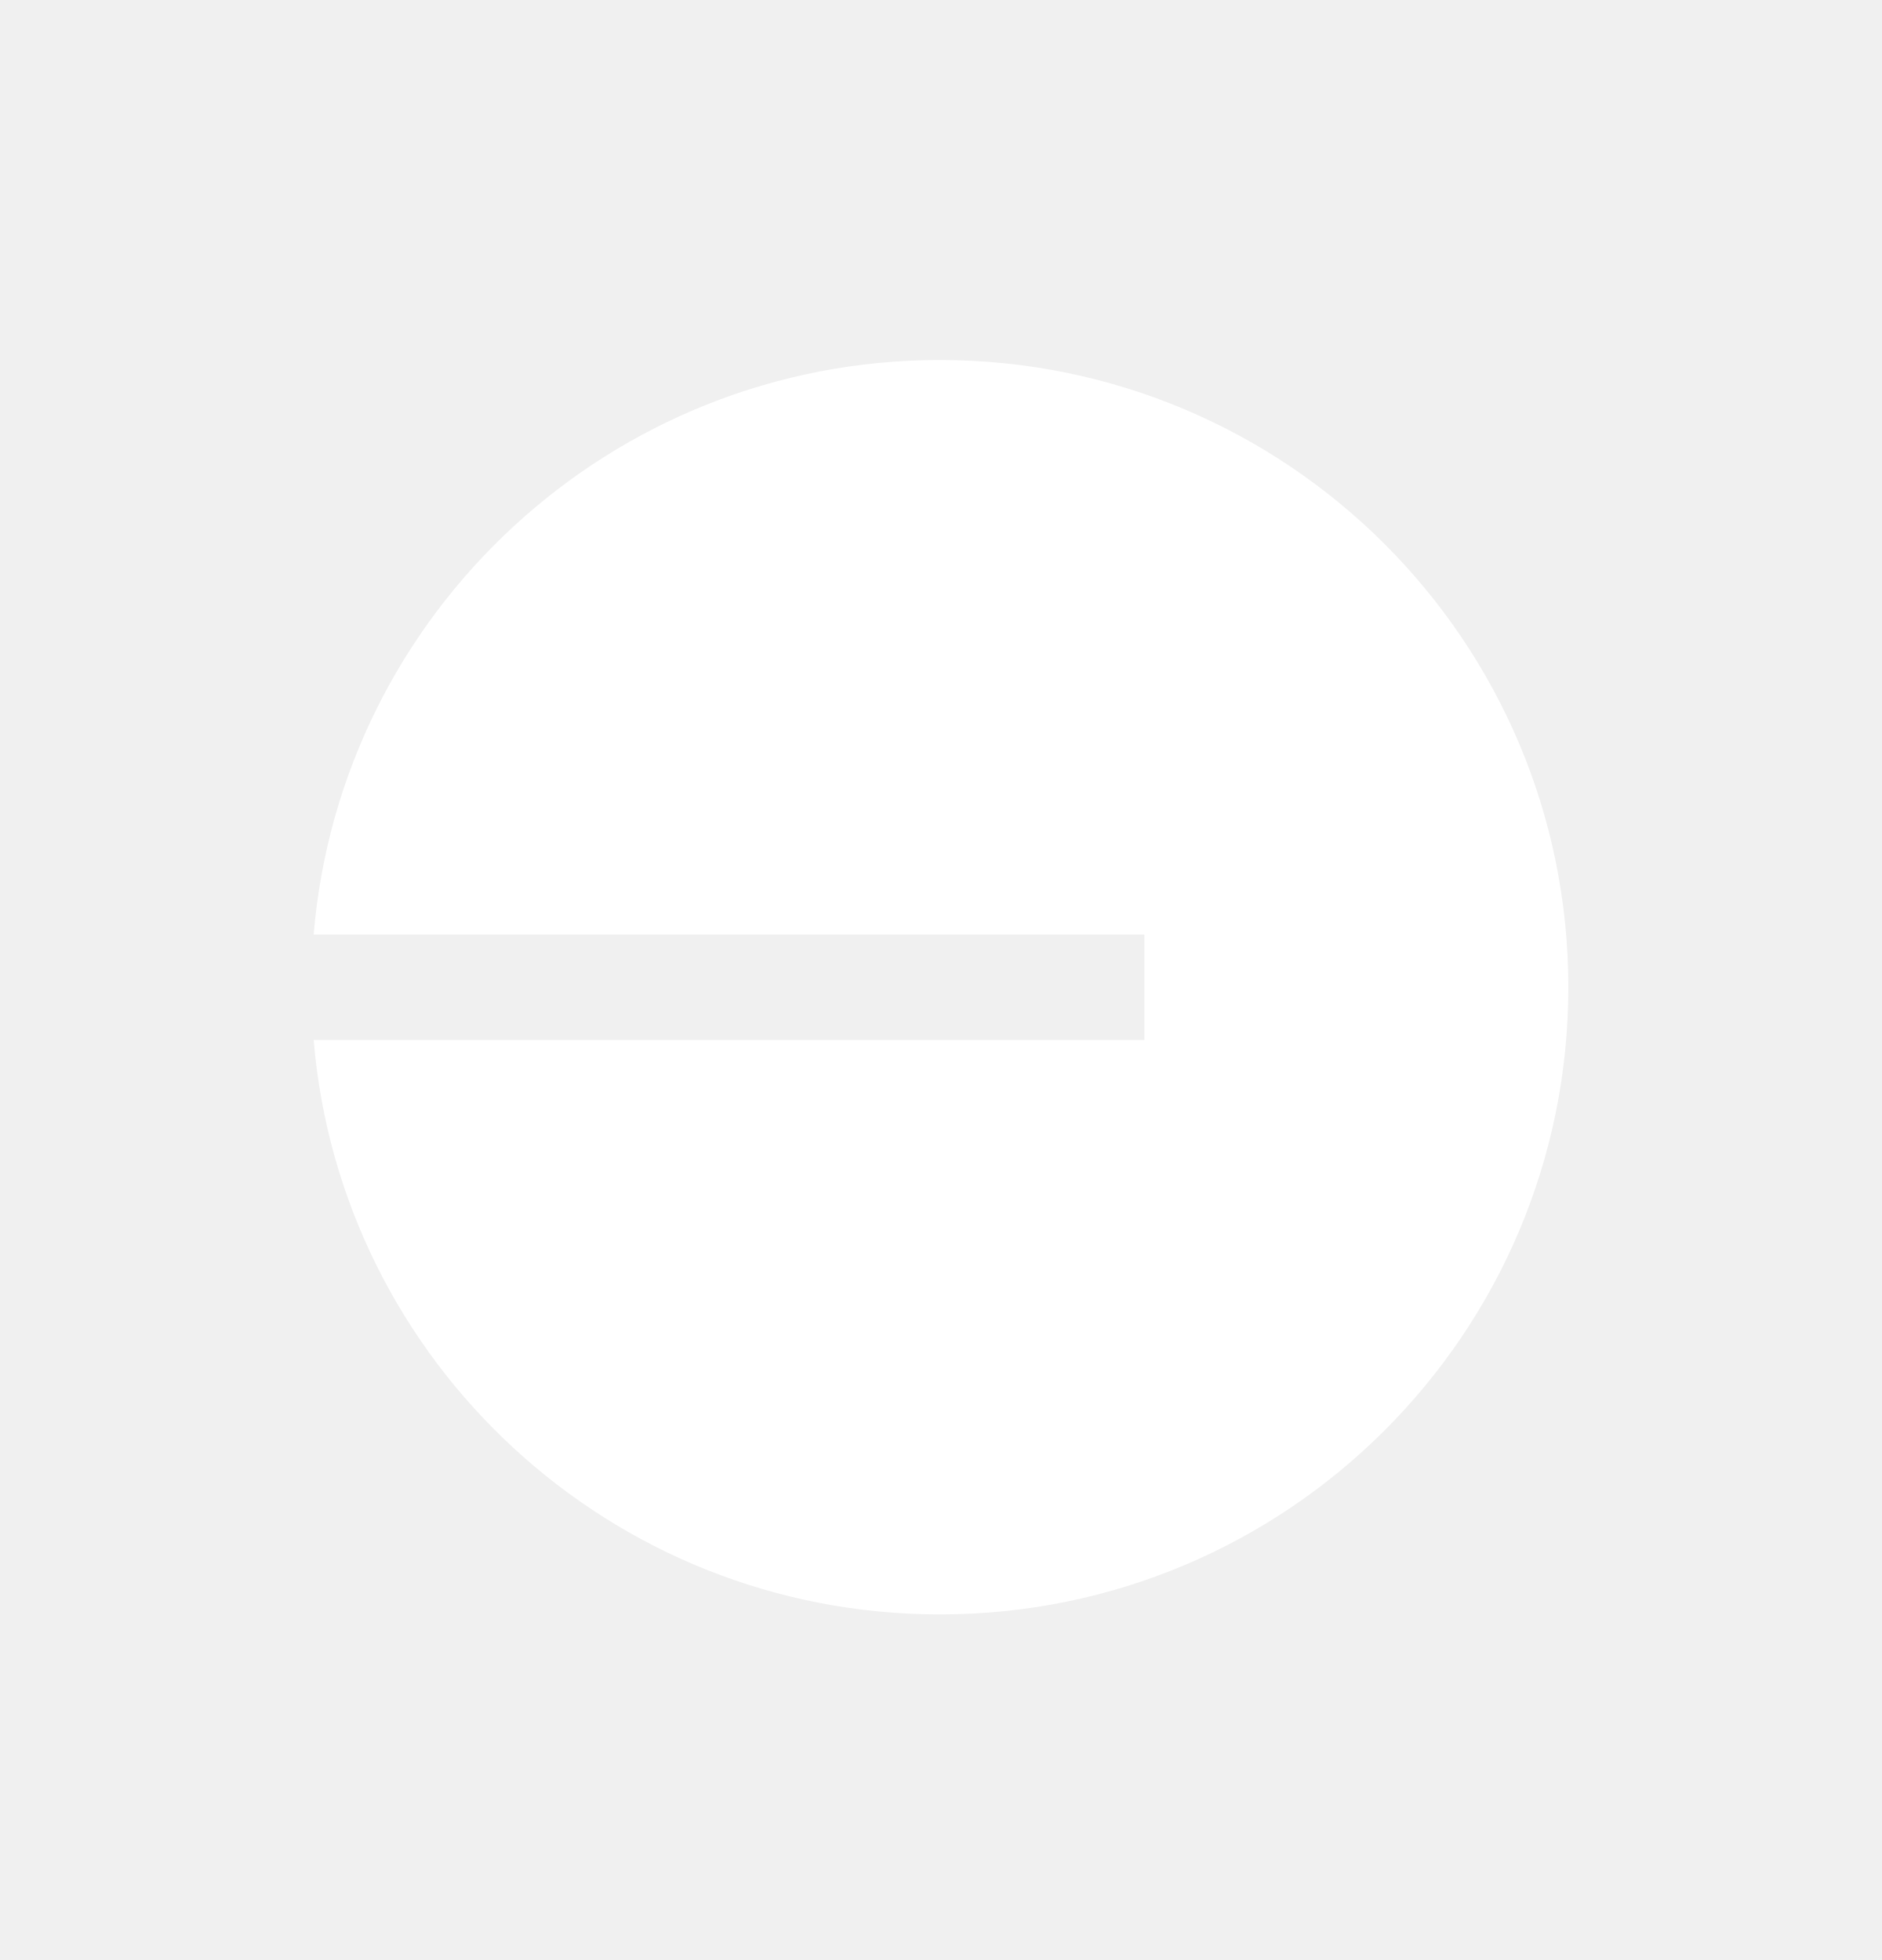
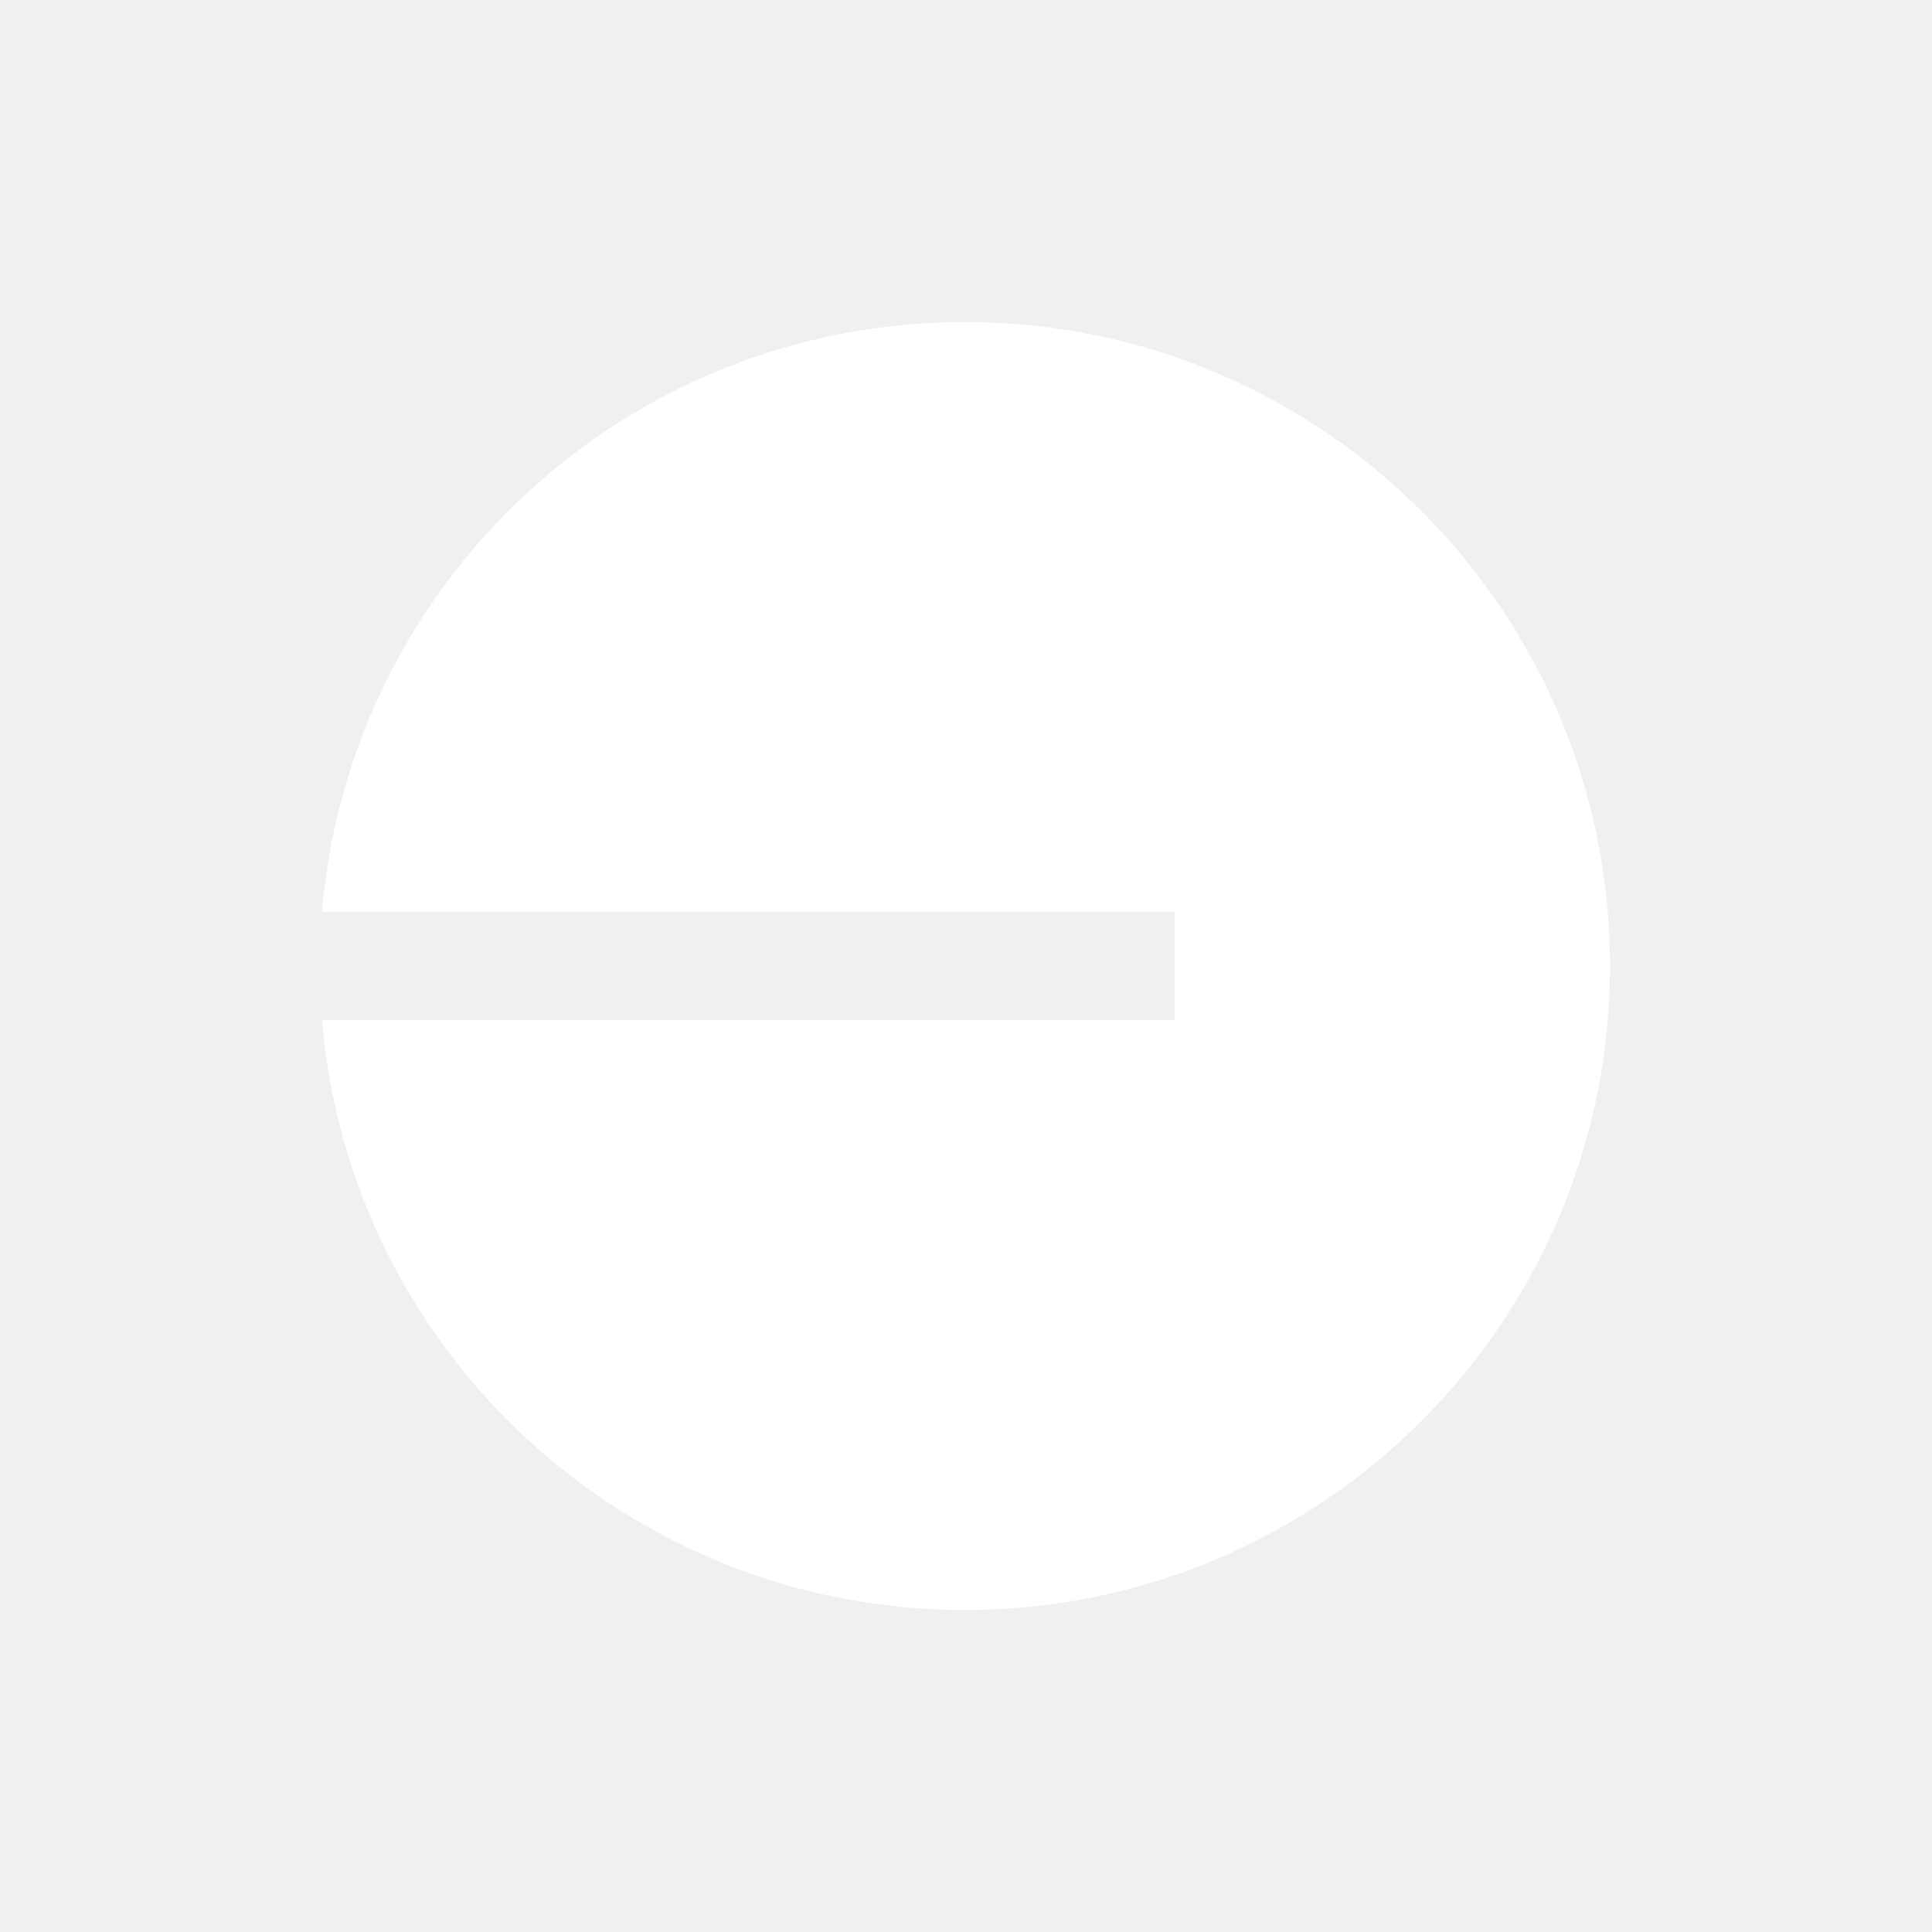
- <svg xmlns="http://www.w3.org/2000/svg" width="24" height="25" viewBox="0 0 24 25" fill="none">
-   <path d="M11.986 20.592C16.412 20.592 20 17.011 20 12.592C20 8.174 16.412 4.592 11.986 4.592C7.787 4.592 4.342 7.816 4 11.92H14.593V13.265H4C4.342 17.368 7.787 20.592 11.986 20.592Z" fill="white" />
+ <svg xmlns="http://www.w3.org/2000/svg" width="24" height="24" viewBox="0 0 24 24" fill="none">
+   <path d="M11.986 20C16.412 20 20 16.418 20 12C20 7.582 16.412 4 11.986 4C7.787 4 4.342 7.224 4 11.328H14.593V12.672H4C4.342 16.776 7.787 20 11.986 20Z" fill="white" />
</svg>
